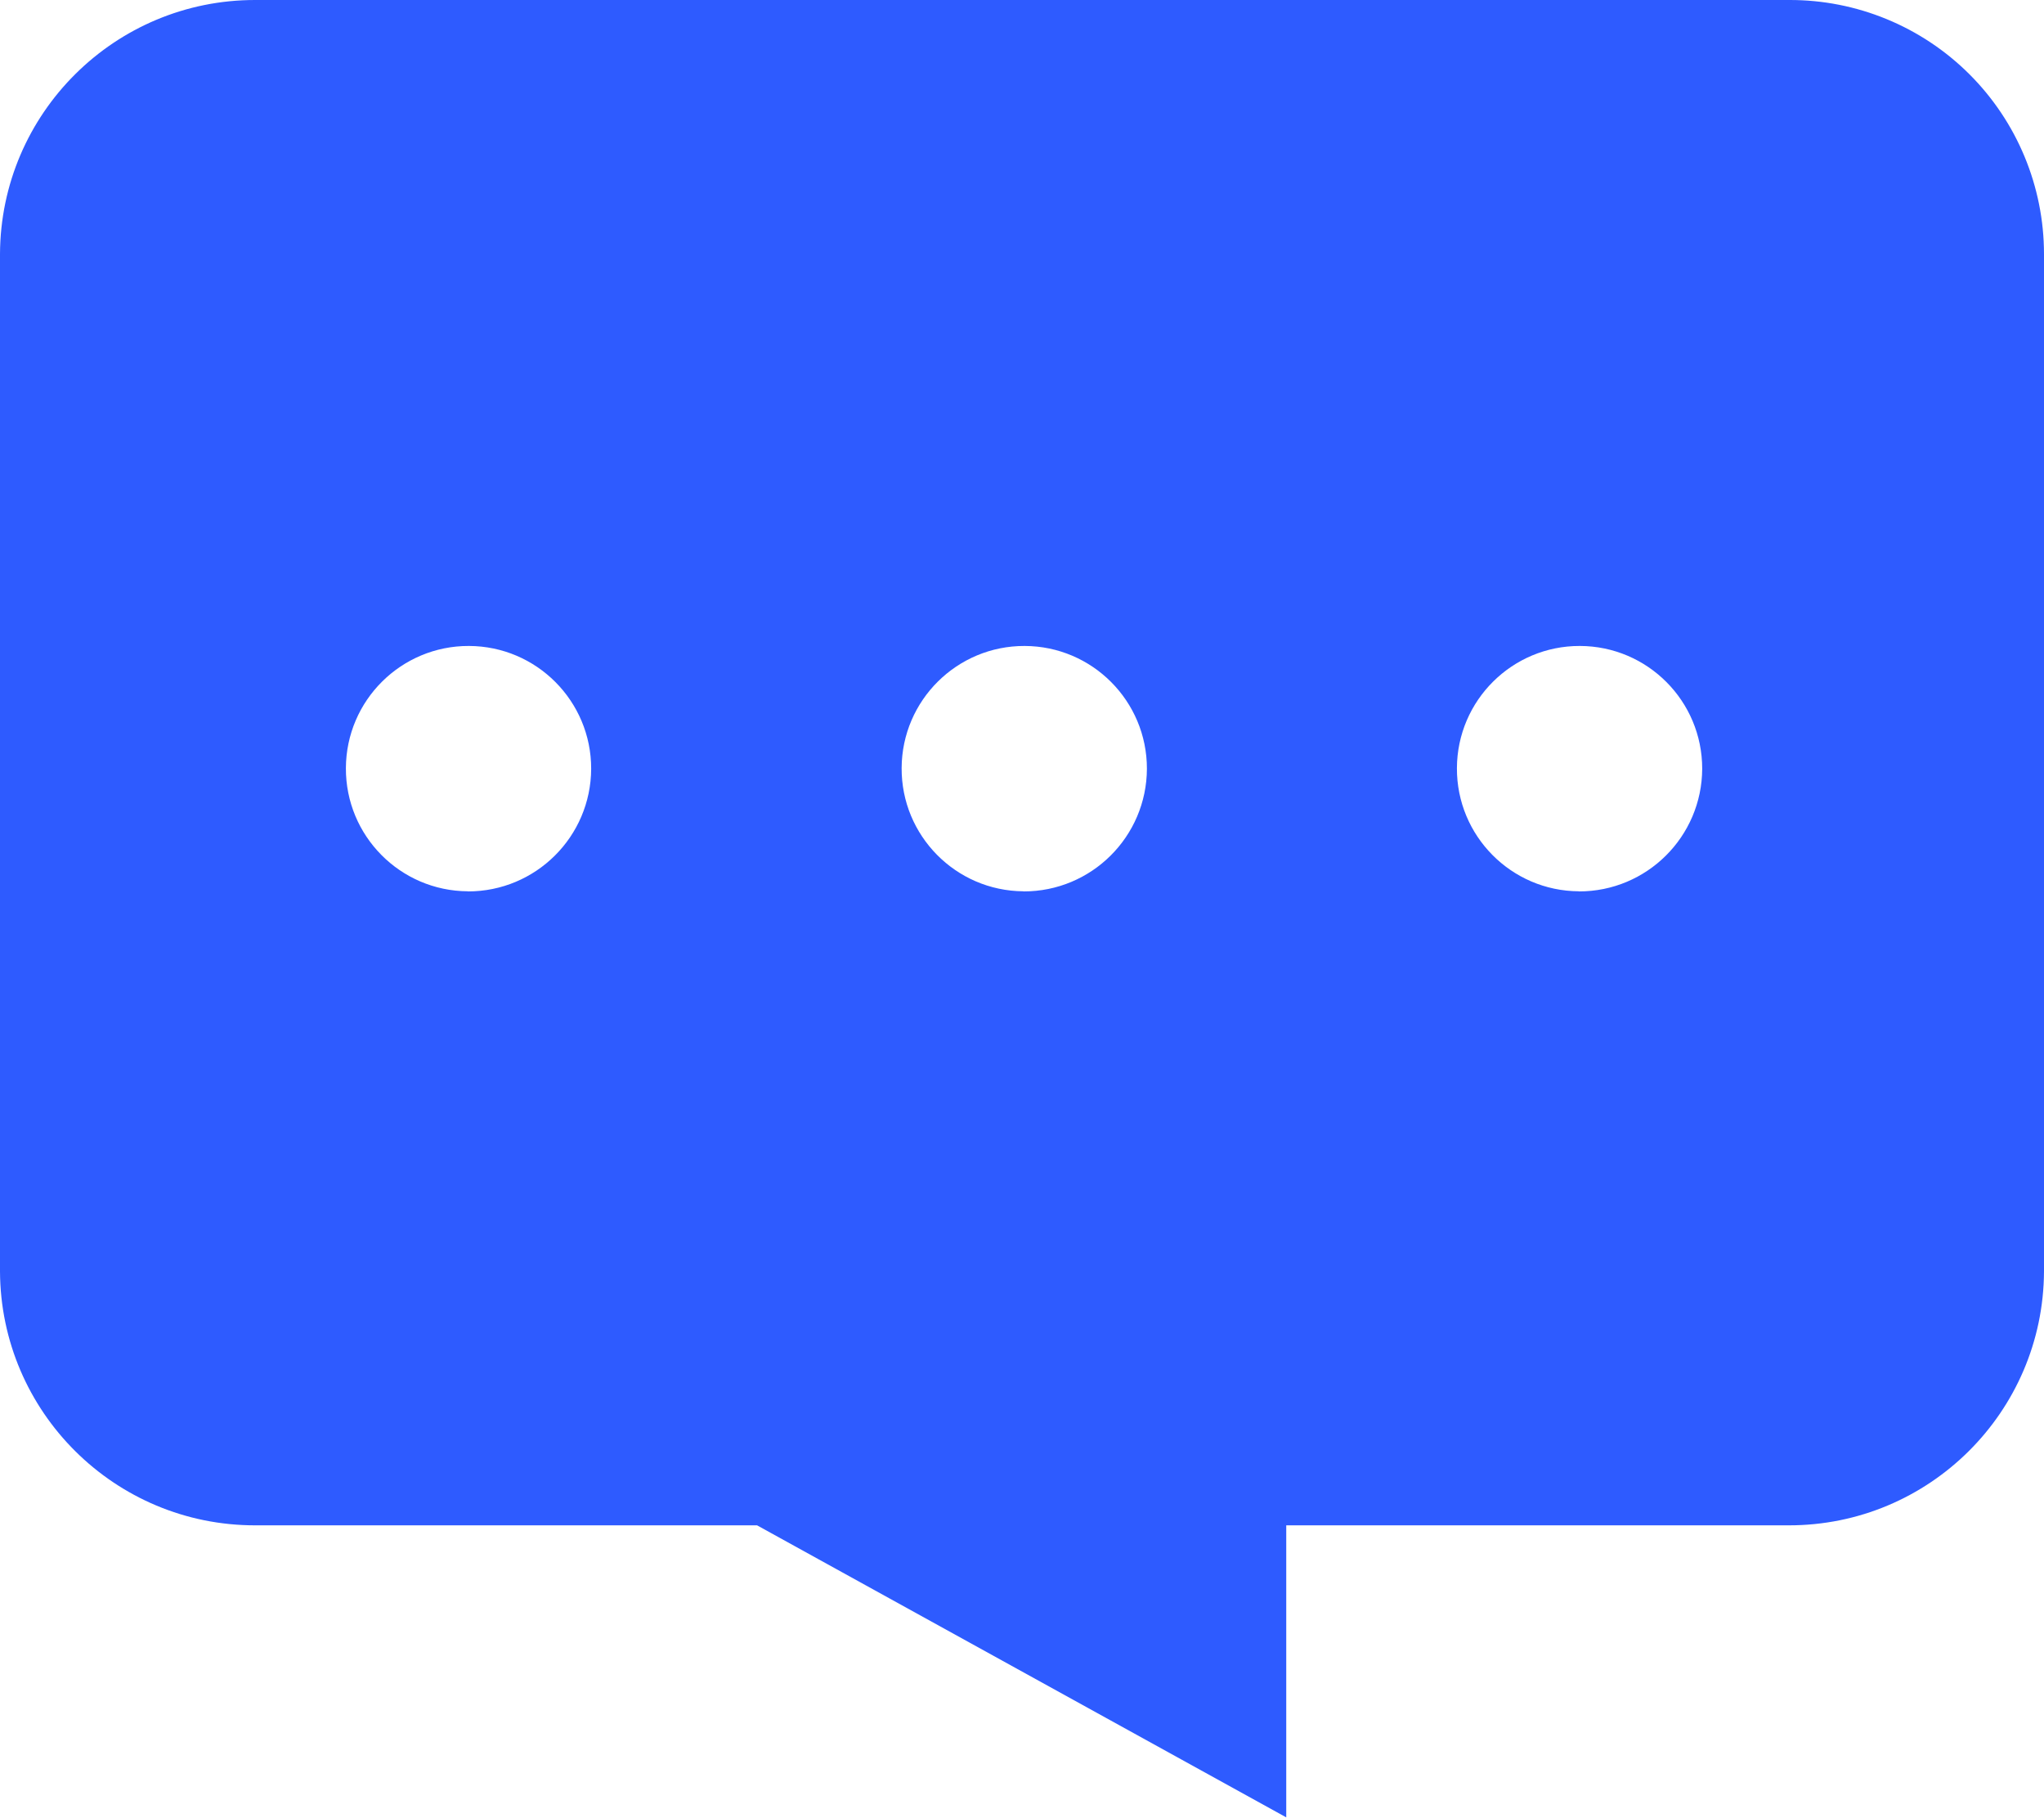
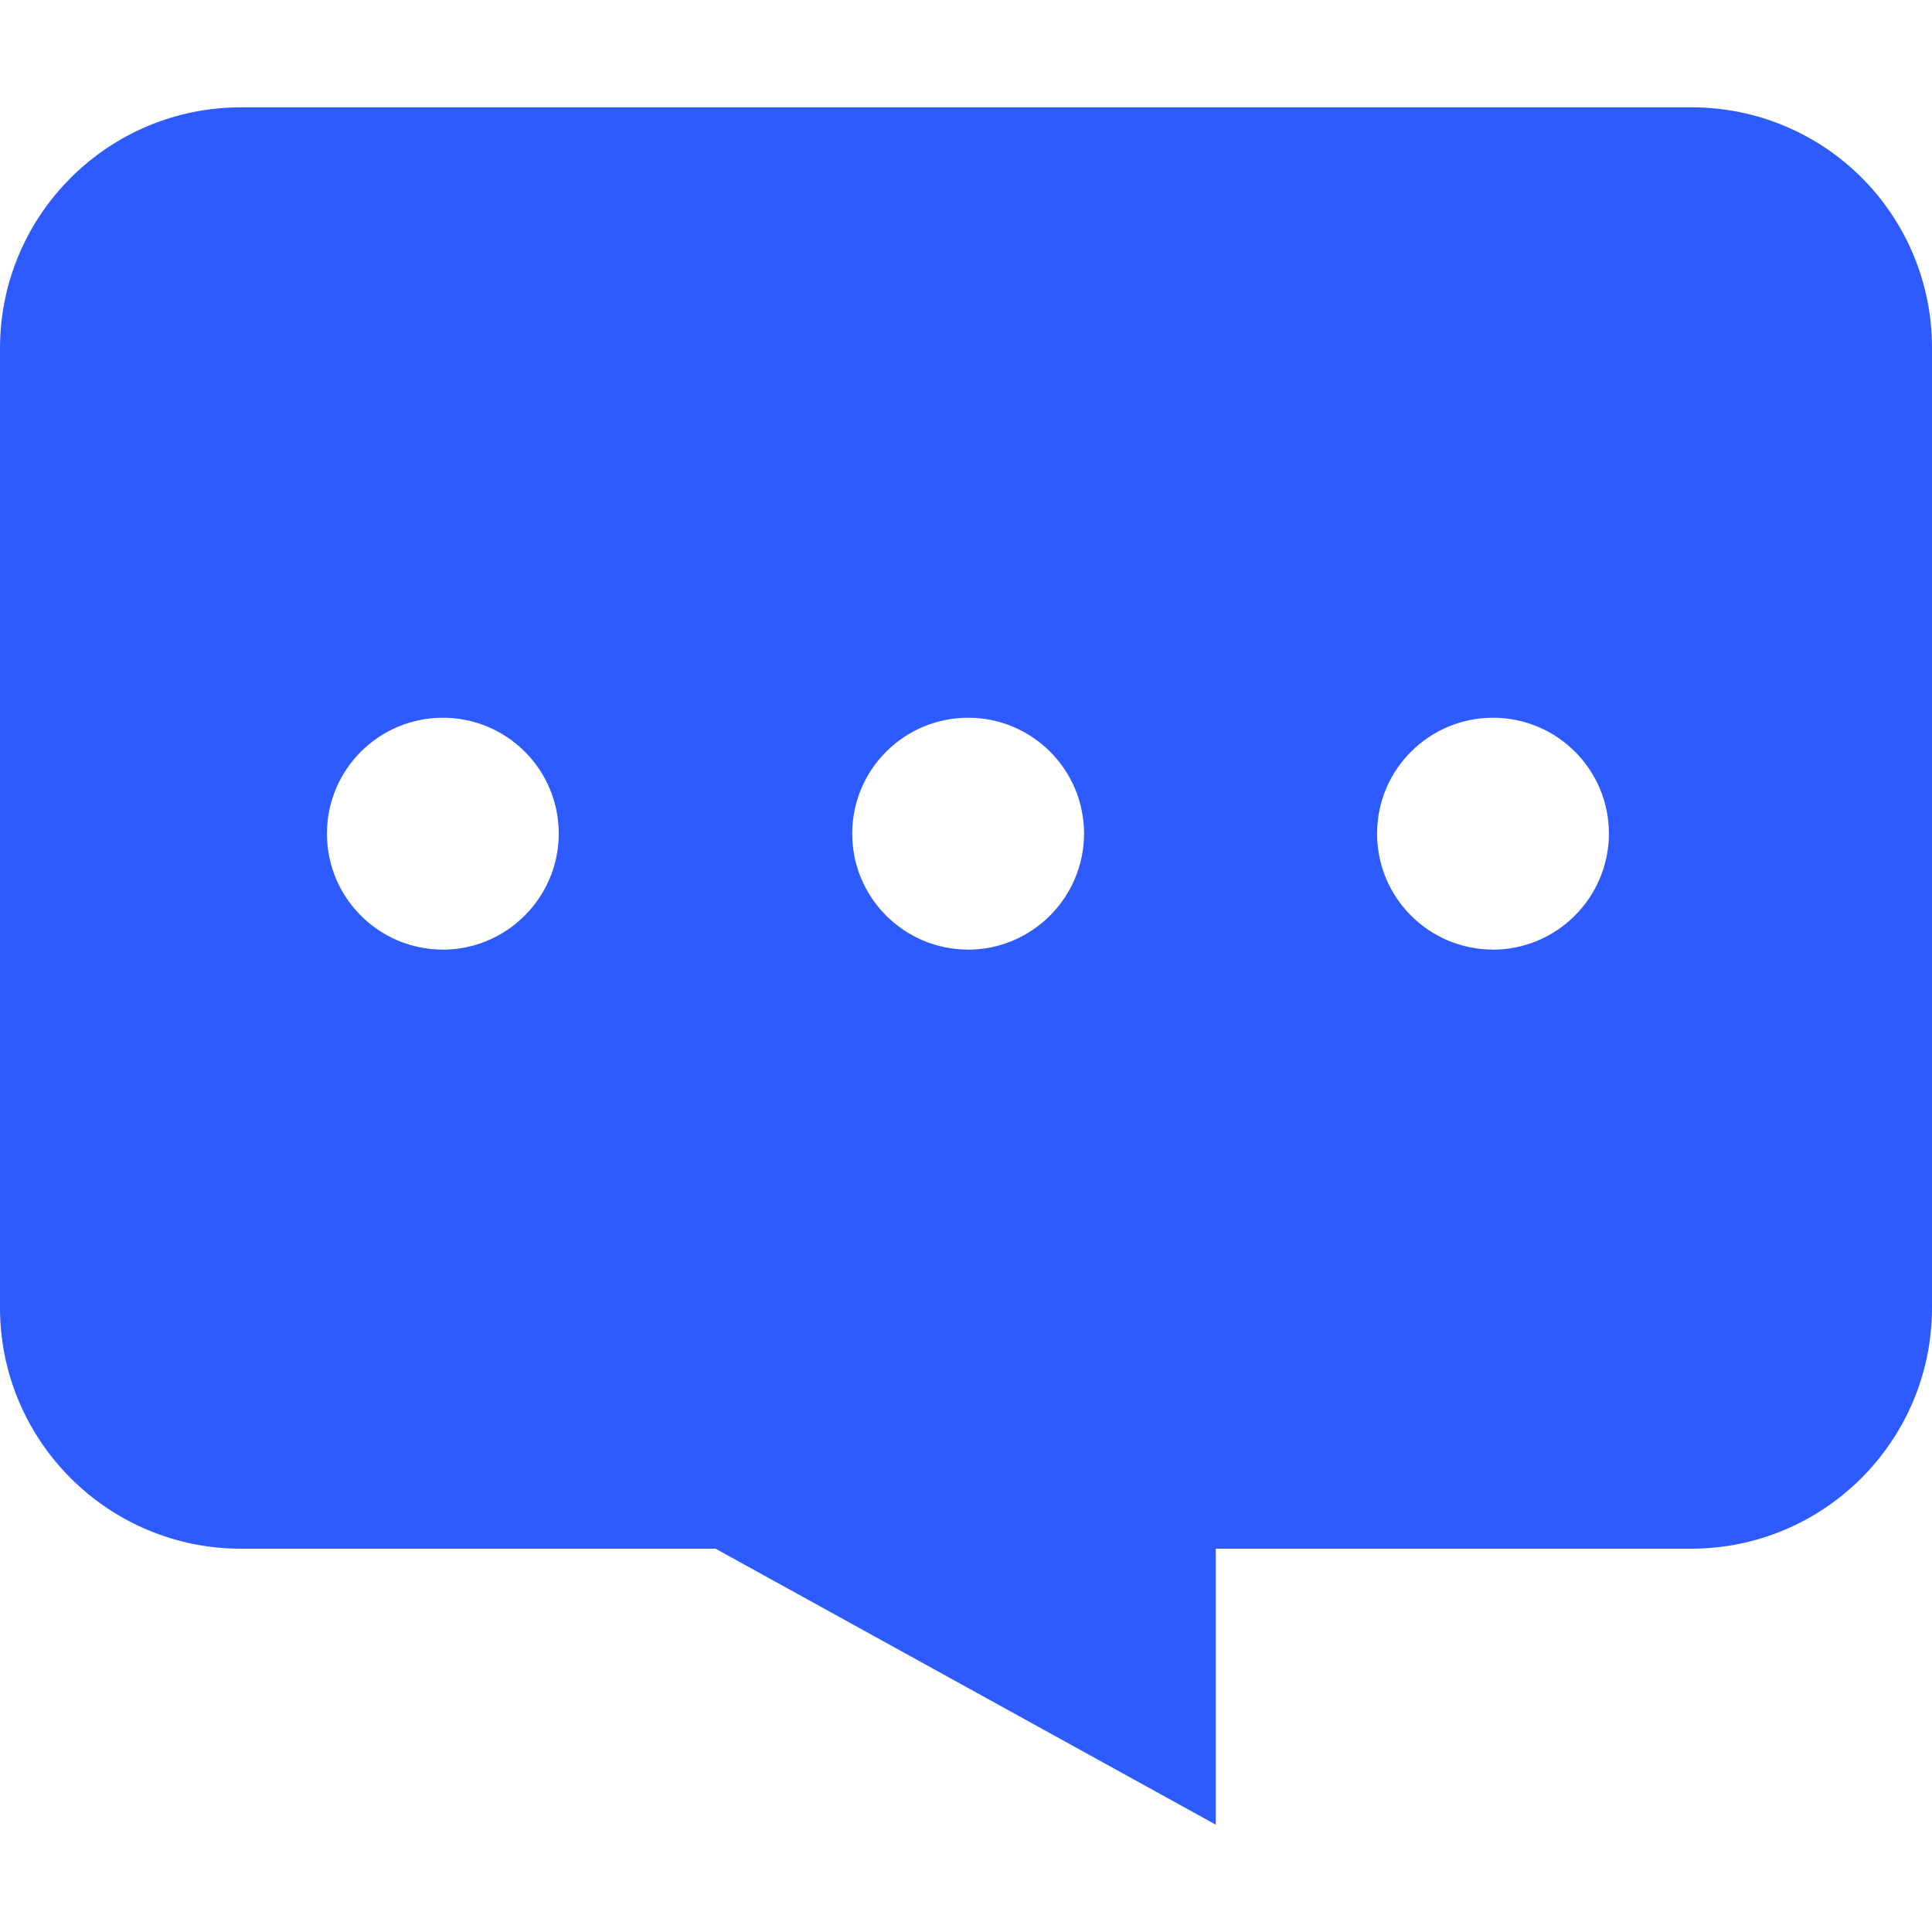
- <svg xmlns="http://www.w3.org/2000/svg" width="18" height="16" viewBox="0 0 18 16">
+ <svg xmlns="http://www.w3.org/2000/svg" width="14" height="14" viewBox="0 0 18 16">
  <path id="modular_xx" d="M15.756,44.032H2.25A2.246,2.246,0,0,0,0,46.268v8.957a2.246,2.246,0,0,0,2.25,2.236H6.667l4.66,2.571V57.461H15.75A2.246,2.246,0,0,0,18,55.225V46.268a2.237,2.237,0,0,0-2.244-2.236ZM4.12,51.879A1.08,1.08,0,1,1,5.206,50.8a1.084,1.084,0,0,1-1.086,1.08Zm4.892,0A1.08,1.08,0,1,1,10.1,50.8a1.084,1.084,0,0,1-1.086,1.08Zm4.892,0A1.08,1.08,0,1,1,14.99,50.8a1.084,1.084,0,0,1-1.086,1.08Zm0,0" transform="translate(0 -44.032)" fill="#2e5bff" />
</svg>
